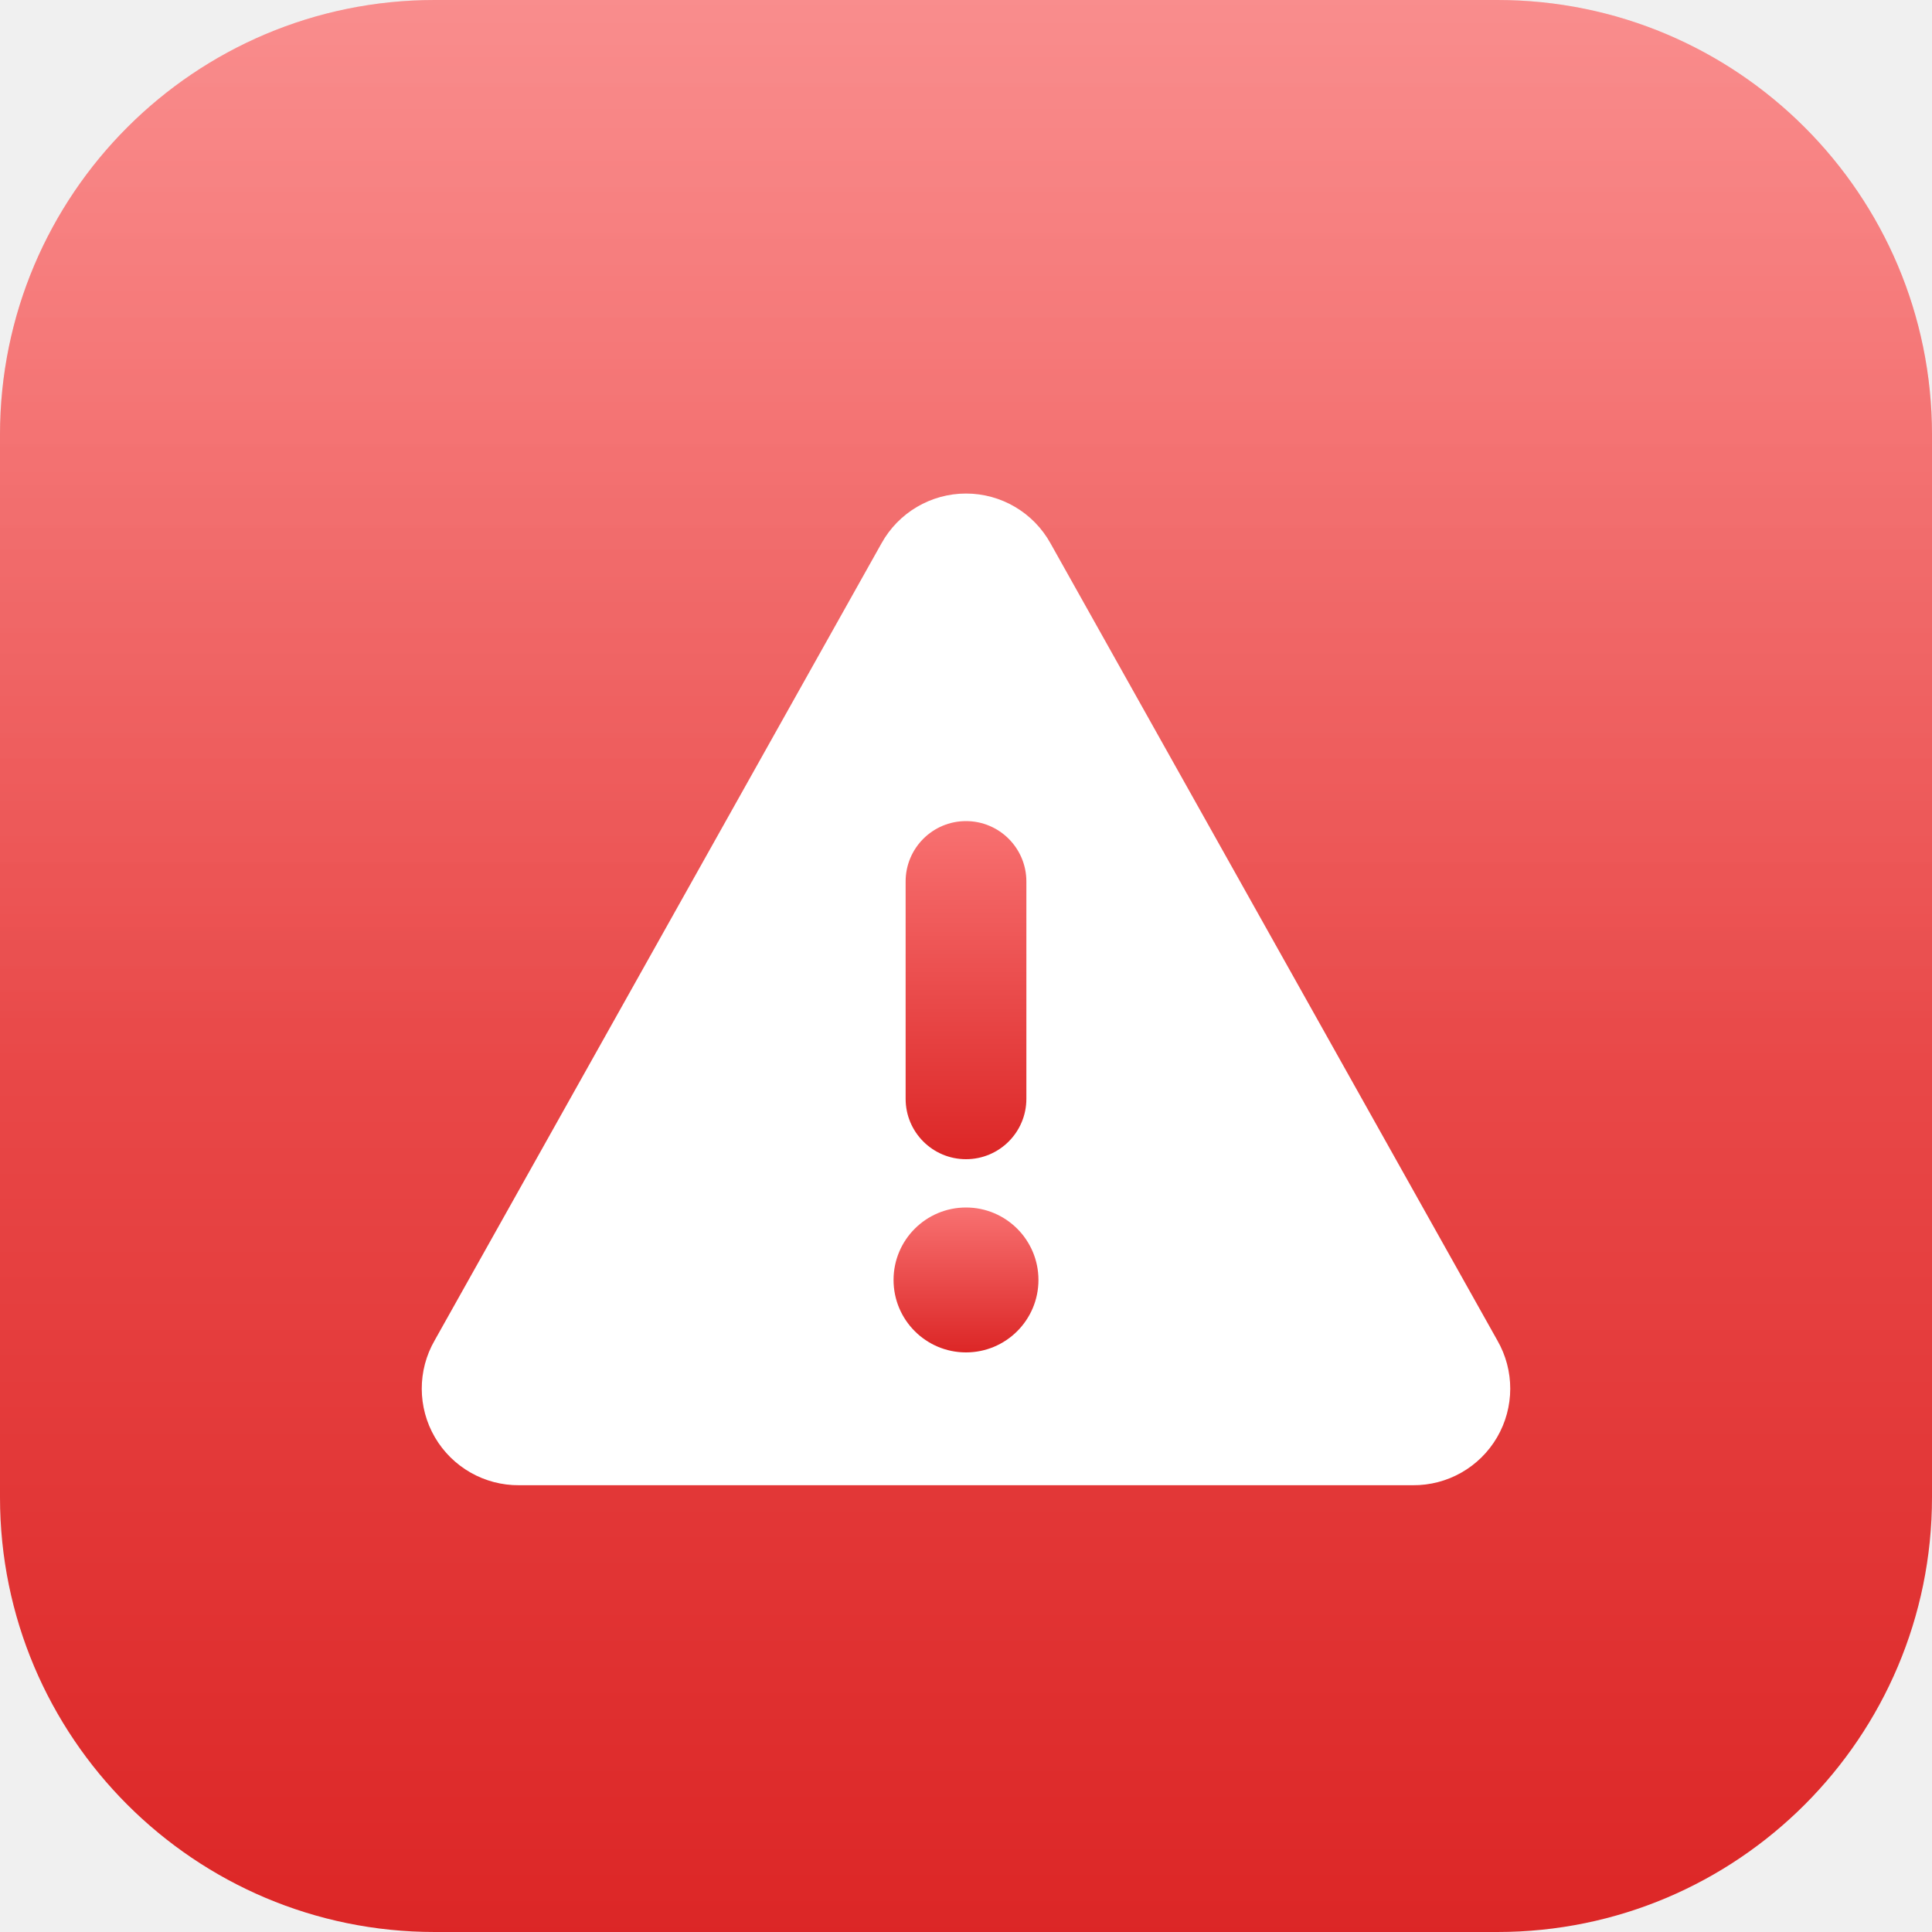
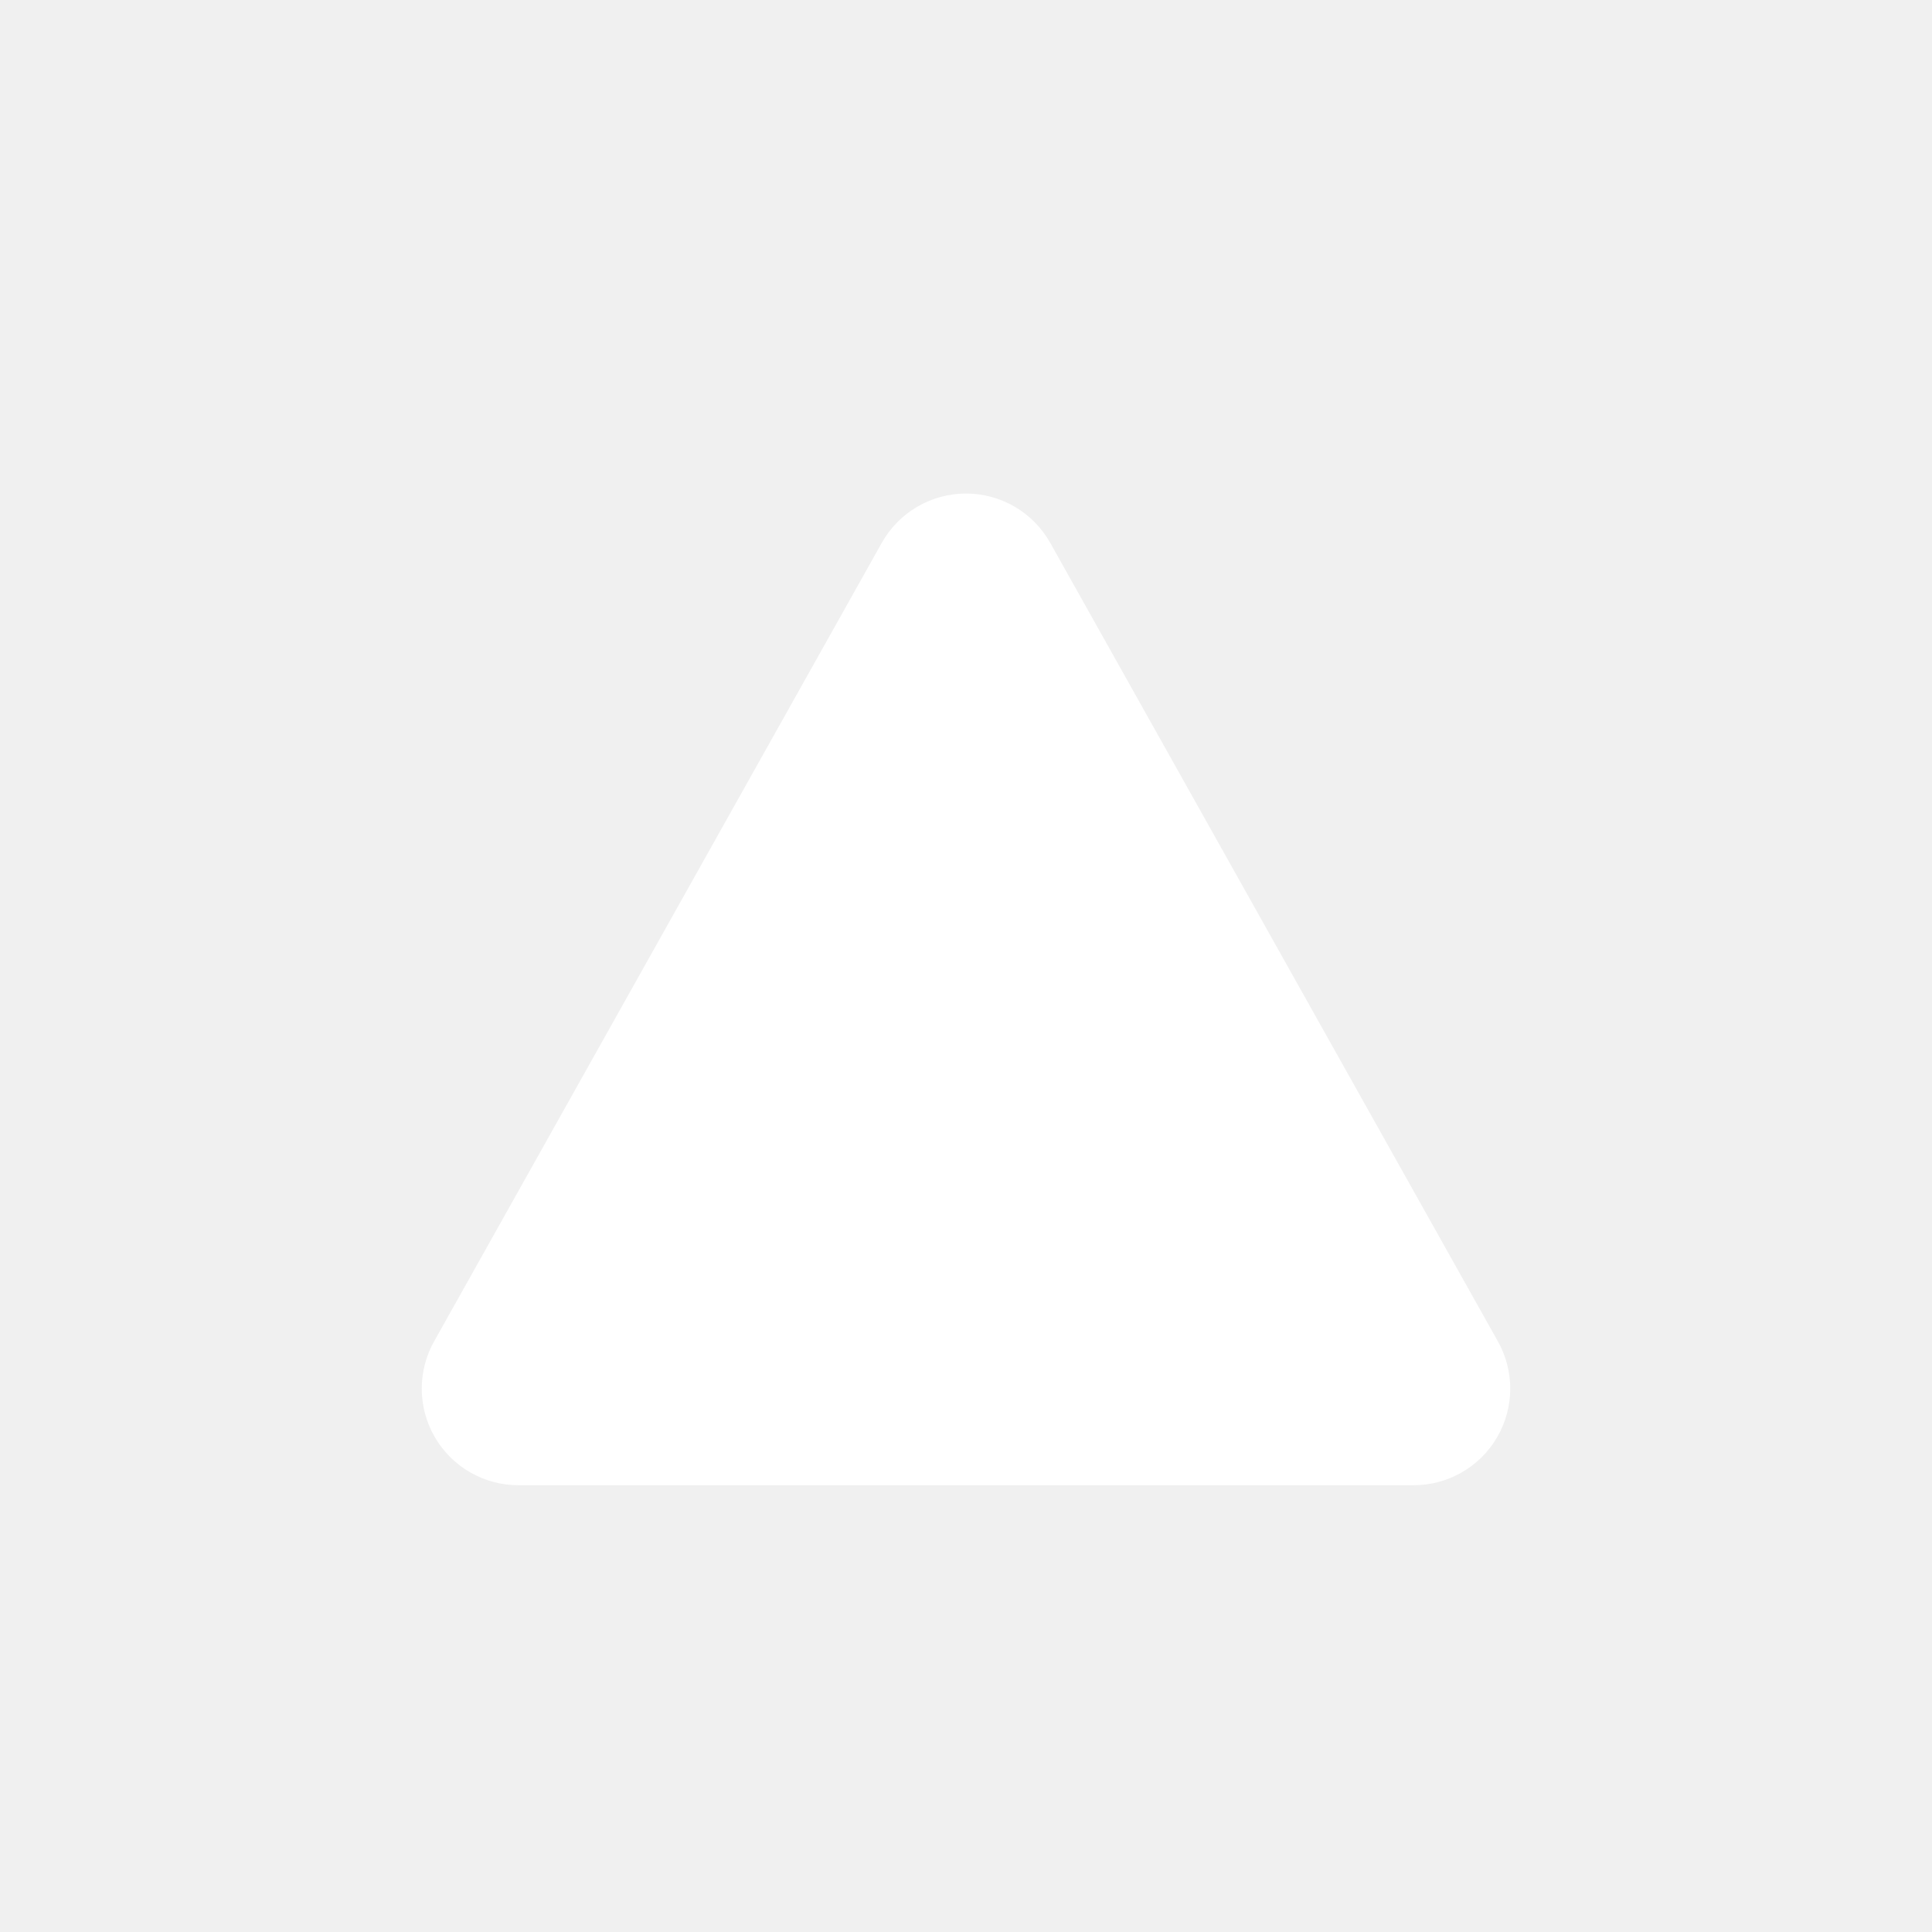
- <svg xmlns="http://www.w3.org/2000/svg" width="80" height="80" viewBox="0 0 80 80" fill="none">
-   <defs>
-     <linearGradient id="bg" x1="0" y1="0" x2="0" y2="1">
-       <stop offset="0" stop-color="#F87171" />
-       <stop offset="1" stop-color="#DC2626" />
-     </linearGradient>
-     <linearGradient id="gl" x1="0" y1="0" x2="0" y2="1">
-       <stop offset="0" stop-color="#fff" stop-opacity="0.20" />
-       <stop offset="0.55" stop-color="#fff" stop-opacity="0" />
-     </linearGradient>
-   </defs>
-   <rect width="80" height="80" rx="18" fill="url(#bg)" />
-   <rect width="80" height="80" rx="18" fill="url(#gl)" />
+ <svg xmlns="http://www.w3.org/2000/svg" width="28" height="28" viewBox="0 0 80 80" fill="none">
  <path d="M36.5 22.5a4 4 0 0 1 7 0l18.5 33a4 4 0 0 1-3.5 6H21.5a4 4 0 0 1-3.5-6z" fill="#ffffff" />
-   <rect x="37.5" y="34" width="5" height="14" rx="2.5" fill="url(#bg)" />
-   <circle cx="40" cy="53" r="3" fill="url(#bg)" />
+   <rect x="37.5" y="34" width="5" height="14" rx="2.5" fill="#ffffff" />
+   <circle cx="40" cy="53" r="3" fill="#ffffff" />
</svg>
